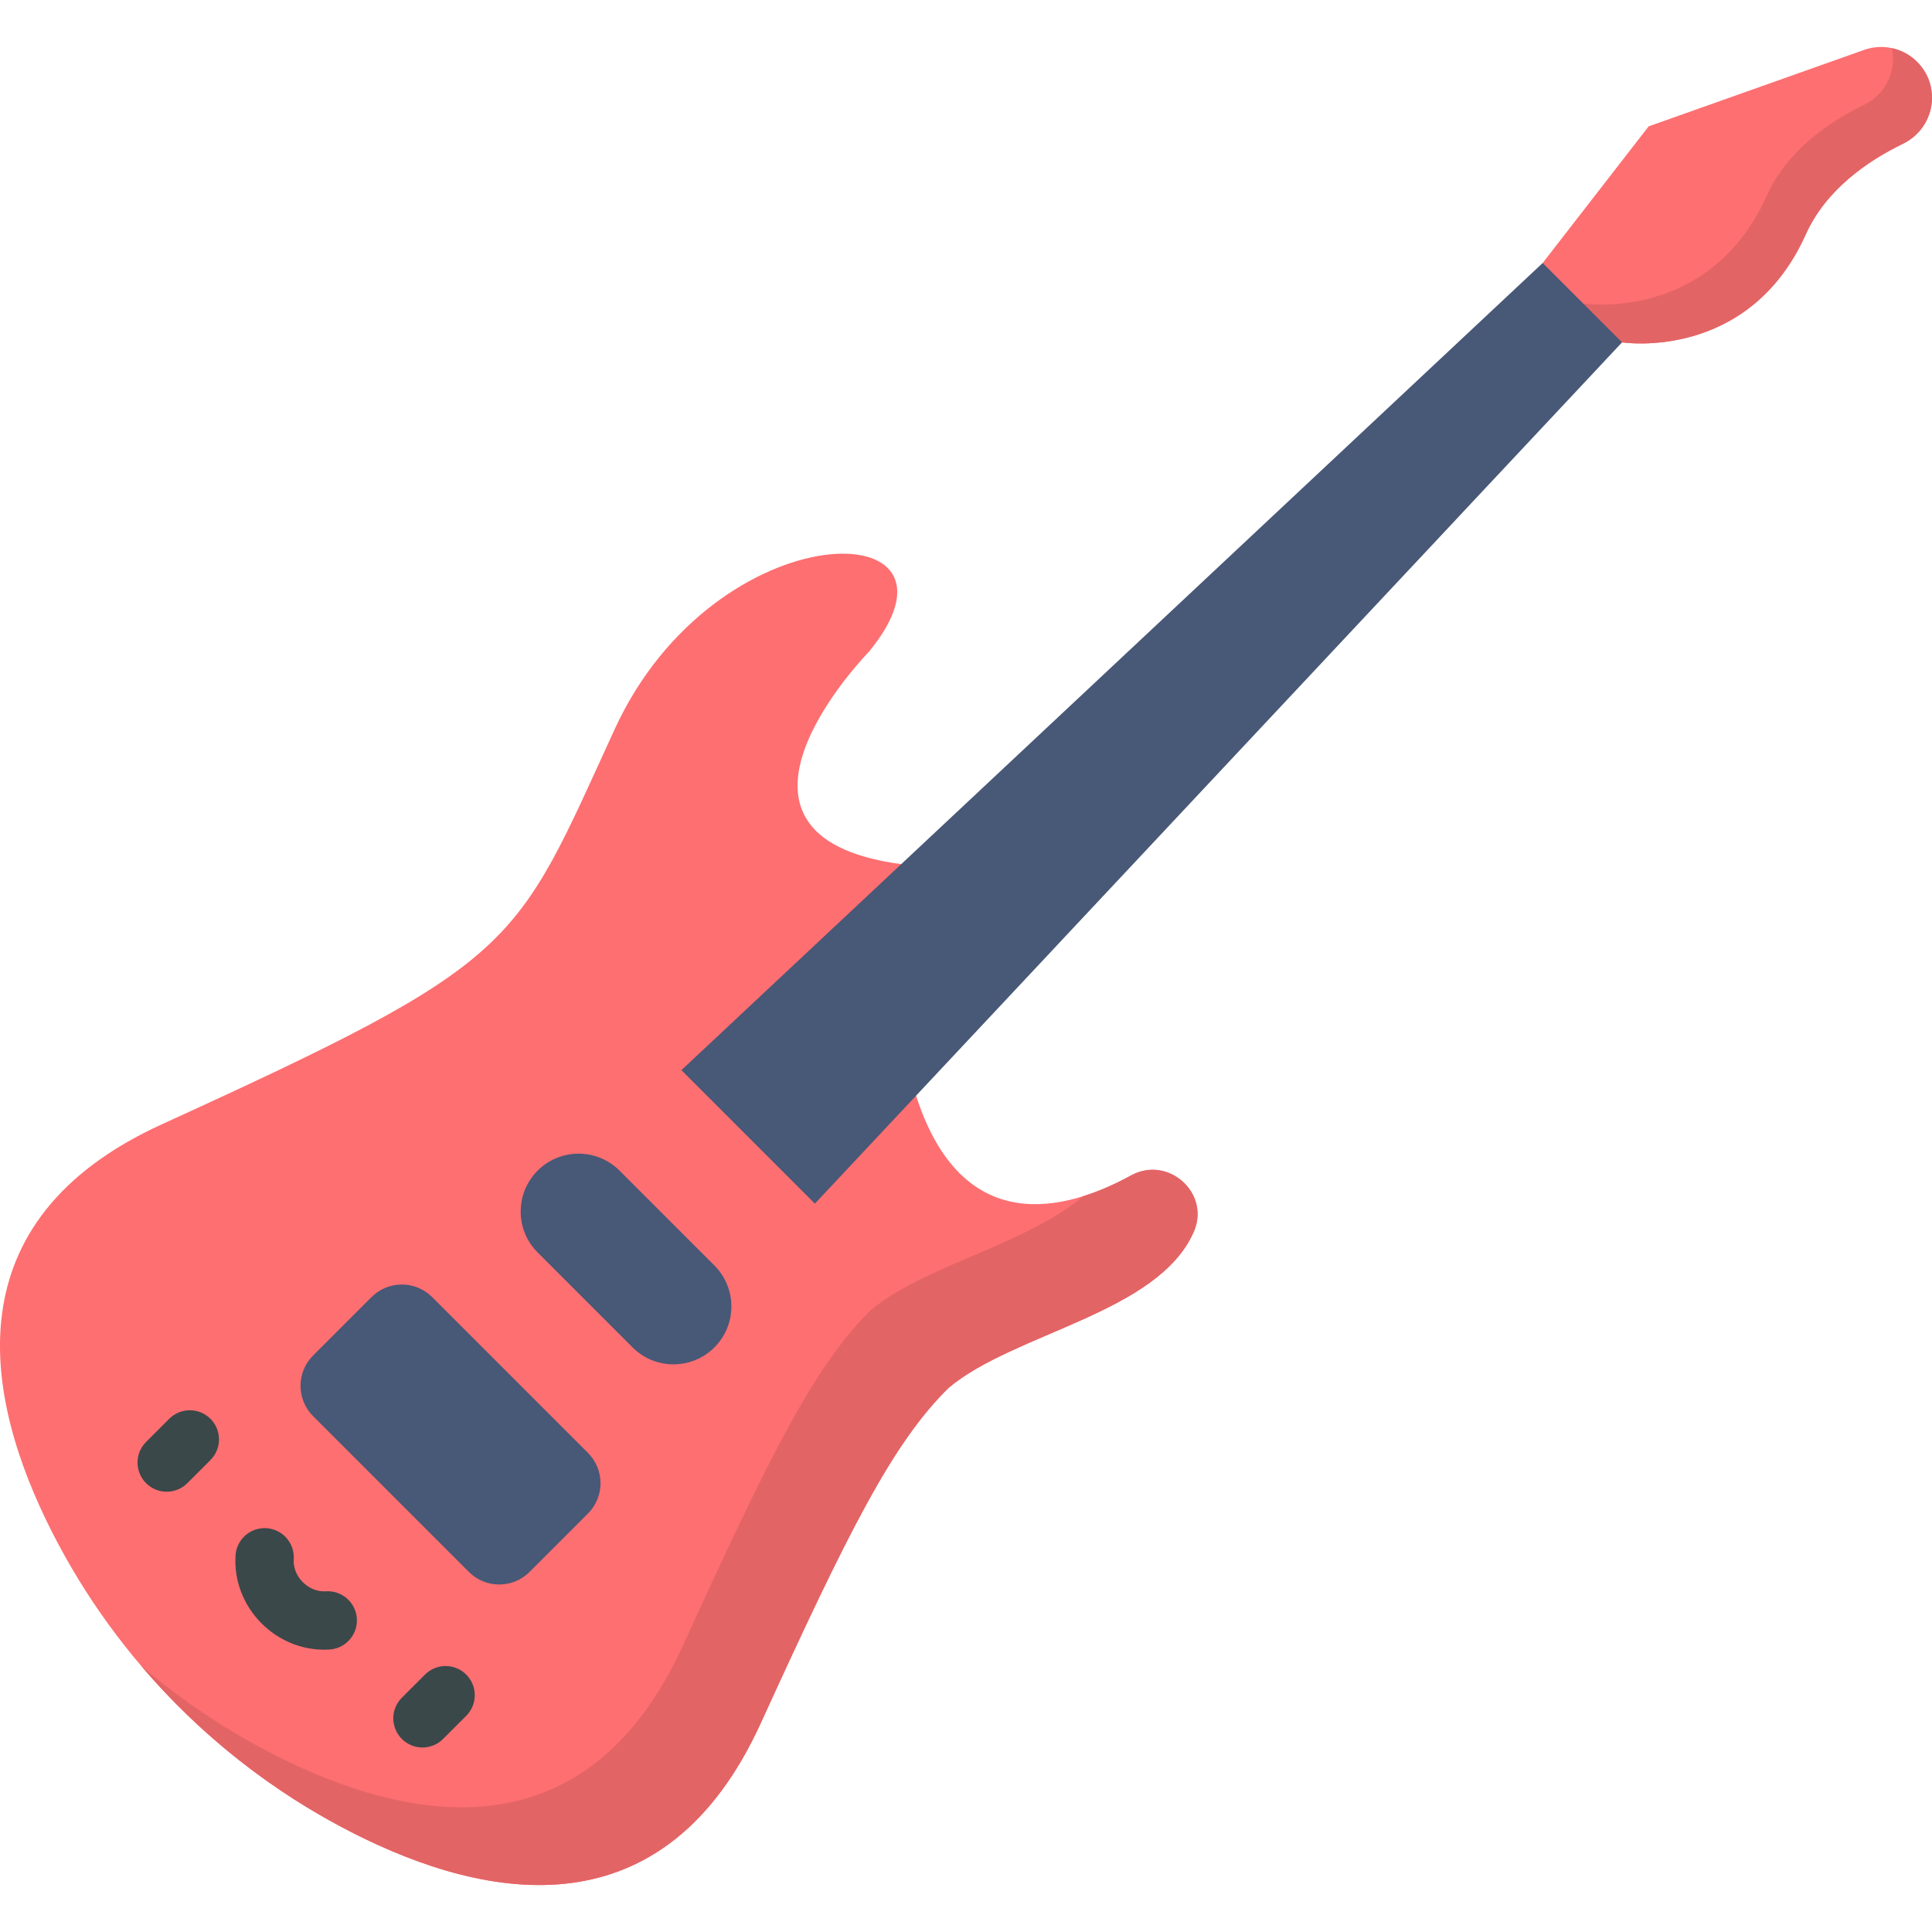
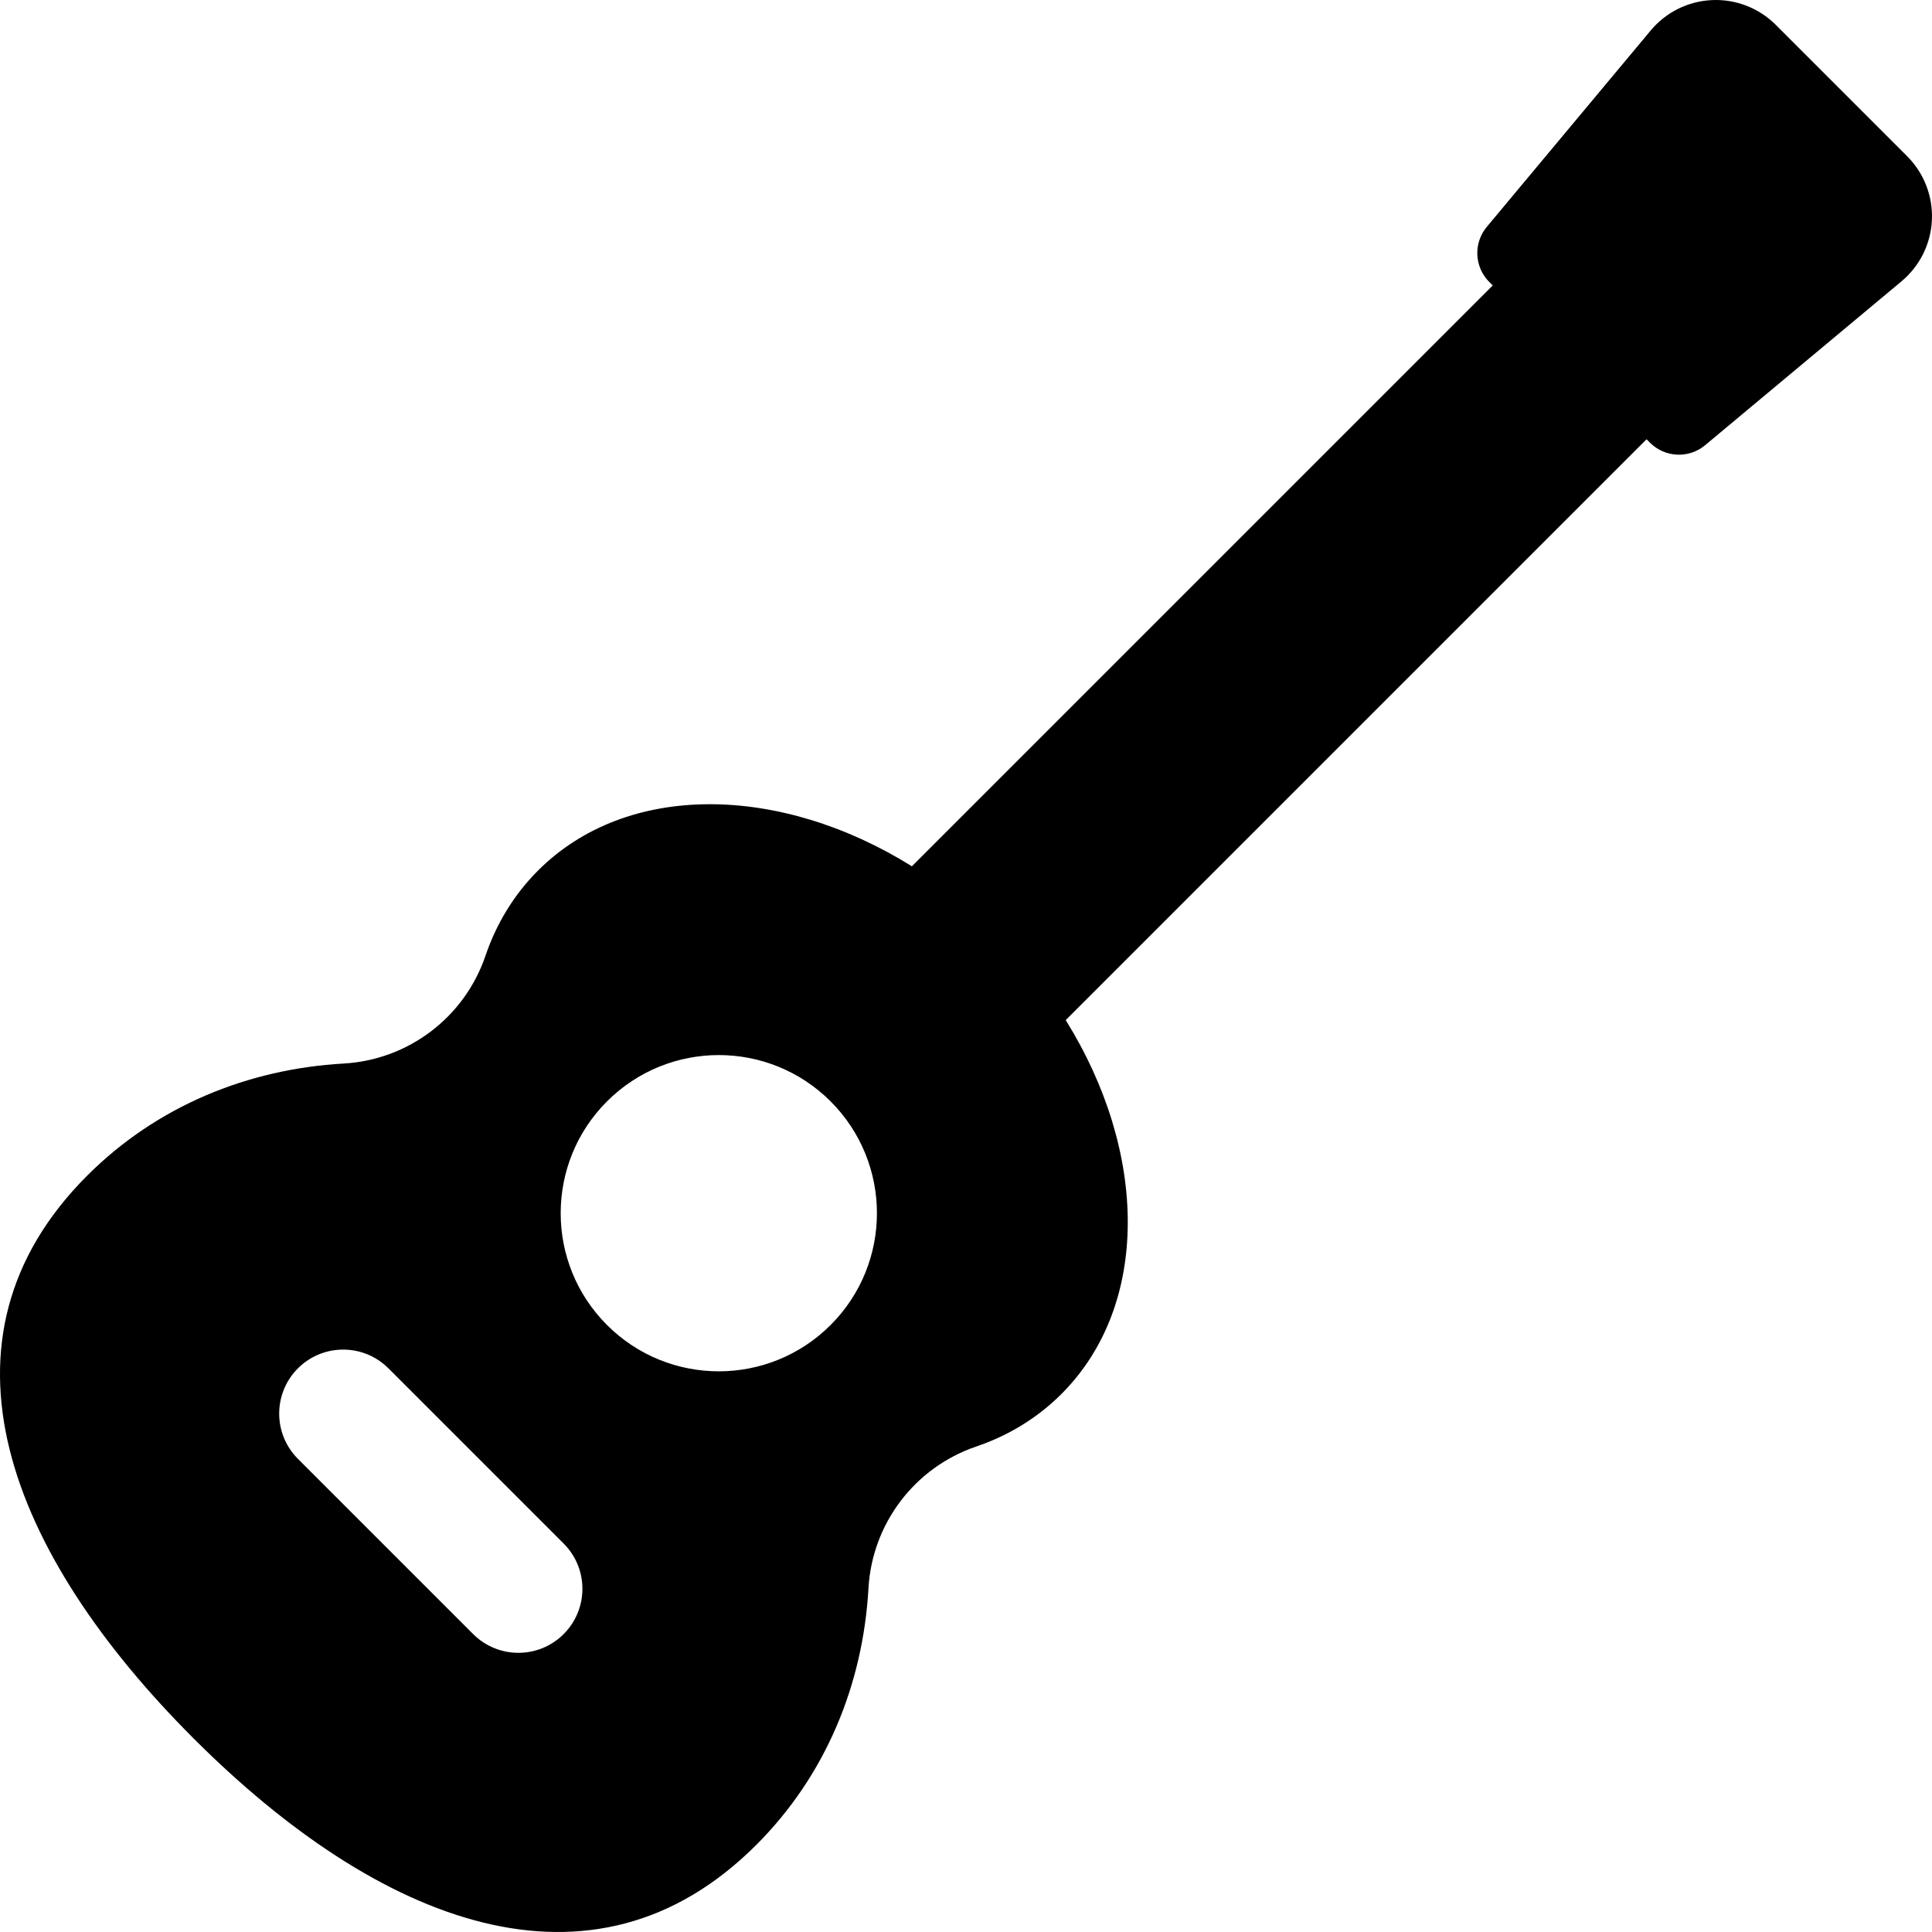
- <svg xmlns="http://www.w3.org/2000/svg" version="1.1" id="Capa_1" x="0px" y="0px" viewBox="0 0 512 512" style="enable-background:new 0 0 512 512;" xml:space="preserve">
-   <path style="fill:#FD6F71;" d="M429.859,90.728c0,0,33.46,5.258,48.697-28.62c5.351-11.898,16.432-19.488,25.752-24.015  c7.548-3.666,10.063-13.176,5.186-20.005l0,0c-3.494-4.891-9.806-6.877-15.471-4.867L436.91,33.487l-28.083,36.209l0.239,20.793  L429.859,90.728z" />
-   <path style="fill:#E36465;" d="M509.494,18.088L509.494,18.088c-1.999-2.798-4.92-4.64-8.114-5.332  c1.268,5.879-1.54,12.201-7.374,15.035c-9.319,4.527-20.402,12.118-25.752,24.015c-15.236,33.879-48.697,28.62-48.697,28.62  l-10.609-0.122l0.117,10.184l20.793,0.239c0,0,33.46,5.258,48.697-28.62c5.351-11.897,16.432-19.488,25.752-24.015  C511.857,34.426,514.371,24.917,509.494,18.088z" />
-   <path style="fill:#FD6F71;" d="M201.611,456.642c23.387-51.253,35.025-74.34,49.8-88.867c17.448-14.629,55.562-19.761,64.965-41.36  c4.452-10.227-6.82-20.28-16.604-14.926c-17.421,9.533-44.773,16.801-57.009-21.123l-3.931-61.357  c-56.341-7.548-8.54-56.305-8.54-56.305c30.592-37.284-40.63-37.762-67.399,20.554s-24.464,61.099-119.98,104.684  c-56.073,25.587-47.2,72.408-29.164,107.985c17.438,34.397,45.482,62.441,79.879,79.879  C129.203,503.842,176.025,512.715,201.611,456.642z" />
-   <path style="fill:#E36465;" d="M299.773,311.489c-3.847,2.105-8.178,4.099-12.723,5.521c-15.133,12.83-42.289,18.464-56.242,30.162  c-14.774,14.528-26.413,37.615-49.8,88.868c-25.587,56.073-72.408,47.2-107.985,29.164c-12.816-6.497-24.75-14.47-35.582-23.692  c15.529,18.239,34.607,33.356,56.186,44.296c35.575,18.035,82.398,26.908,107.985-29.164c23.387-51.251,35.026-74.34,49.8-88.868  c17.448-14.629,55.562-19.761,64.965-41.36C320.83,316.189,309.557,306.135,299.773,311.489z" />
+ <svg xmlns="http://www.w3.org/2000/svg" version="1.1" id="Layer_1" x="0px" y="0px" viewBox="0 0 512 512" style="enable-background:new 0 0 512 512;" xml:space="preserve">
  <g>
-     <polygon style="fill:#485877;" points="429.859,90.728 408.827,69.696 180.579,283.603 215.952,318.976  " />
-     <path style="fill:#485877;" d="M189.329,335.374l-25.148-25.148c-5.992-5.992-15.705-5.992-21.697,0   c-5.992,5.992-5.992,15.705,0,21.697l25.148,25.148c5.992,5.992,15.705,5.992,21.697,0   C195.32,351.079,195.32,341.366,189.329,335.374z" />
-     <path style="fill:#485877;" d="M155.814,385.032l-41.29-41.29c-4.438-4.438-11.633-4.438-16.071,0L82.976,359.22   c-4.438,4.438-4.438,11.633,0,16.071l41.29,41.29c4.438,4.438,11.633,4.438,16.071,0l15.477-15.477   C160.251,396.665,160.251,389.47,155.814,385.032z" />
-   </g>
-   <g>
-     <path style="fill:#3A484A;" d="M44.177,395.323c-1.977,0-3.955-0.754-5.463-2.263c-3.017-3.017-3.017-7.91,0-10.927l6.134-6.134   c3.017-3.016,7.91-3.017,10.926,0c3.017,3.017,3.017,7.91,0,10.927l-6.134,6.134C48.131,394.569,46.154,395.323,44.177,395.323z" />
-     <path style="fill:#3A484A;" d="M111.958,463.105c-1.977,0-3.954-0.754-5.463-2.263c-3.017-3.017-3.017-7.909,0-10.926l6.134-6.134   c3.017-3.017,7.909-3.017,10.927,0c3.017,3.017,3.017,7.909,0,10.926l-6.134,6.134C115.913,462.35,113.935,463.105,111.958,463.105   z" />
-     <path style="fill:#3A484A;" d="M85.871,437.185c-6.113,0-12.071-2.49-16.541-6.96c-4.837-4.837-7.355-11.414-6.909-18.047   c0.285-4.258,3.966-7.475,8.226-7.191c4.258,0.286,7.477,3.969,7.191,8.227c-0.146,2.183,0.735,4.401,2.419,6.084   c1.683,1.683,3.896,2.563,6.084,2.418c4.257-0.283,7.941,2.934,8.226,7.191c0.286,4.258-2.934,7.941-7.191,8.227   C86.874,437.168,86.371,437.185,85.871,437.185z" />
+     <g>
+       <path d="M505.421,41.409L470.593,6.581c-4.462-4.462-10.594-6.842-16.898-6.558s-12.197,3.204-16.24,8.049l-43.436,52.046    c-3.596,4.308-3.311,10.648,0.658,14.615l0.911,0.911l-153.93,153.93c-34.934-21.777-75.492-22.453-99.074,1.13    c-6.424,6.424-11.048,14.109-13.934,22.597c-5.536,16.276-20.405,27.574-37.57,28.547c-25.401,1.442-49.525,11.256-67.98,29.711    C-20.376,355.034,2.328,411.729,51.3,460.7c48.972,48.972,105.665,71.676,149.141,28.199    c18.455-18.455,28.269-42.578,29.711-67.979c0.974-17.163,12.273-32.034,28.547-37.57c8.487-2.887,16.172-7.51,22.597-13.934    c23.582-23.582,22.906-64.14,1.13-99.074l153.93-153.93l0.911,0.911c3.968,3.968,10.307,4.253,14.615,0.658l52.046-43.436    c4.844-4.043,7.766-9.936,8.049-16.24C512.262,52.002,509.882,45.87,505.421,41.409z M149.377,433.047    c-3.312,3.312-7.652,4.968-11.992,4.968c-4.34,0-8.681-1.655-11.992-4.968l-46.438-46.438c-6.623-6.622-6.623-17.362,0-23.985    c6.622-6.623,17.362-6.623,23.985,0l46.438,46.438C156.002,415.685,156.002,426.424,149.377,433.047z M220.122,351.14    c-16.364,16.364-42.897,16.364-59.261,0c-16.364-16.364-16.364-42.897,0-59.261c16.364-16.364,42.897-16.364,59.261,0    C236.486,308.244,236.486,334.776,220.122,351.14z" />
+     </g>
  </g>
  <g>
</g>
  <g>
</g>
  <g>
</g>
  <g>
</g>
  <g>
</g>
  <g>
</g>
  <g>
</g>
  <g>
</g>
  <g>
</g>
  <g>
</g>
  <g>
</g>
  <g>
</g>
  <g>
</g>
  <g>
</g>
  <g>
</g>
</svg>
